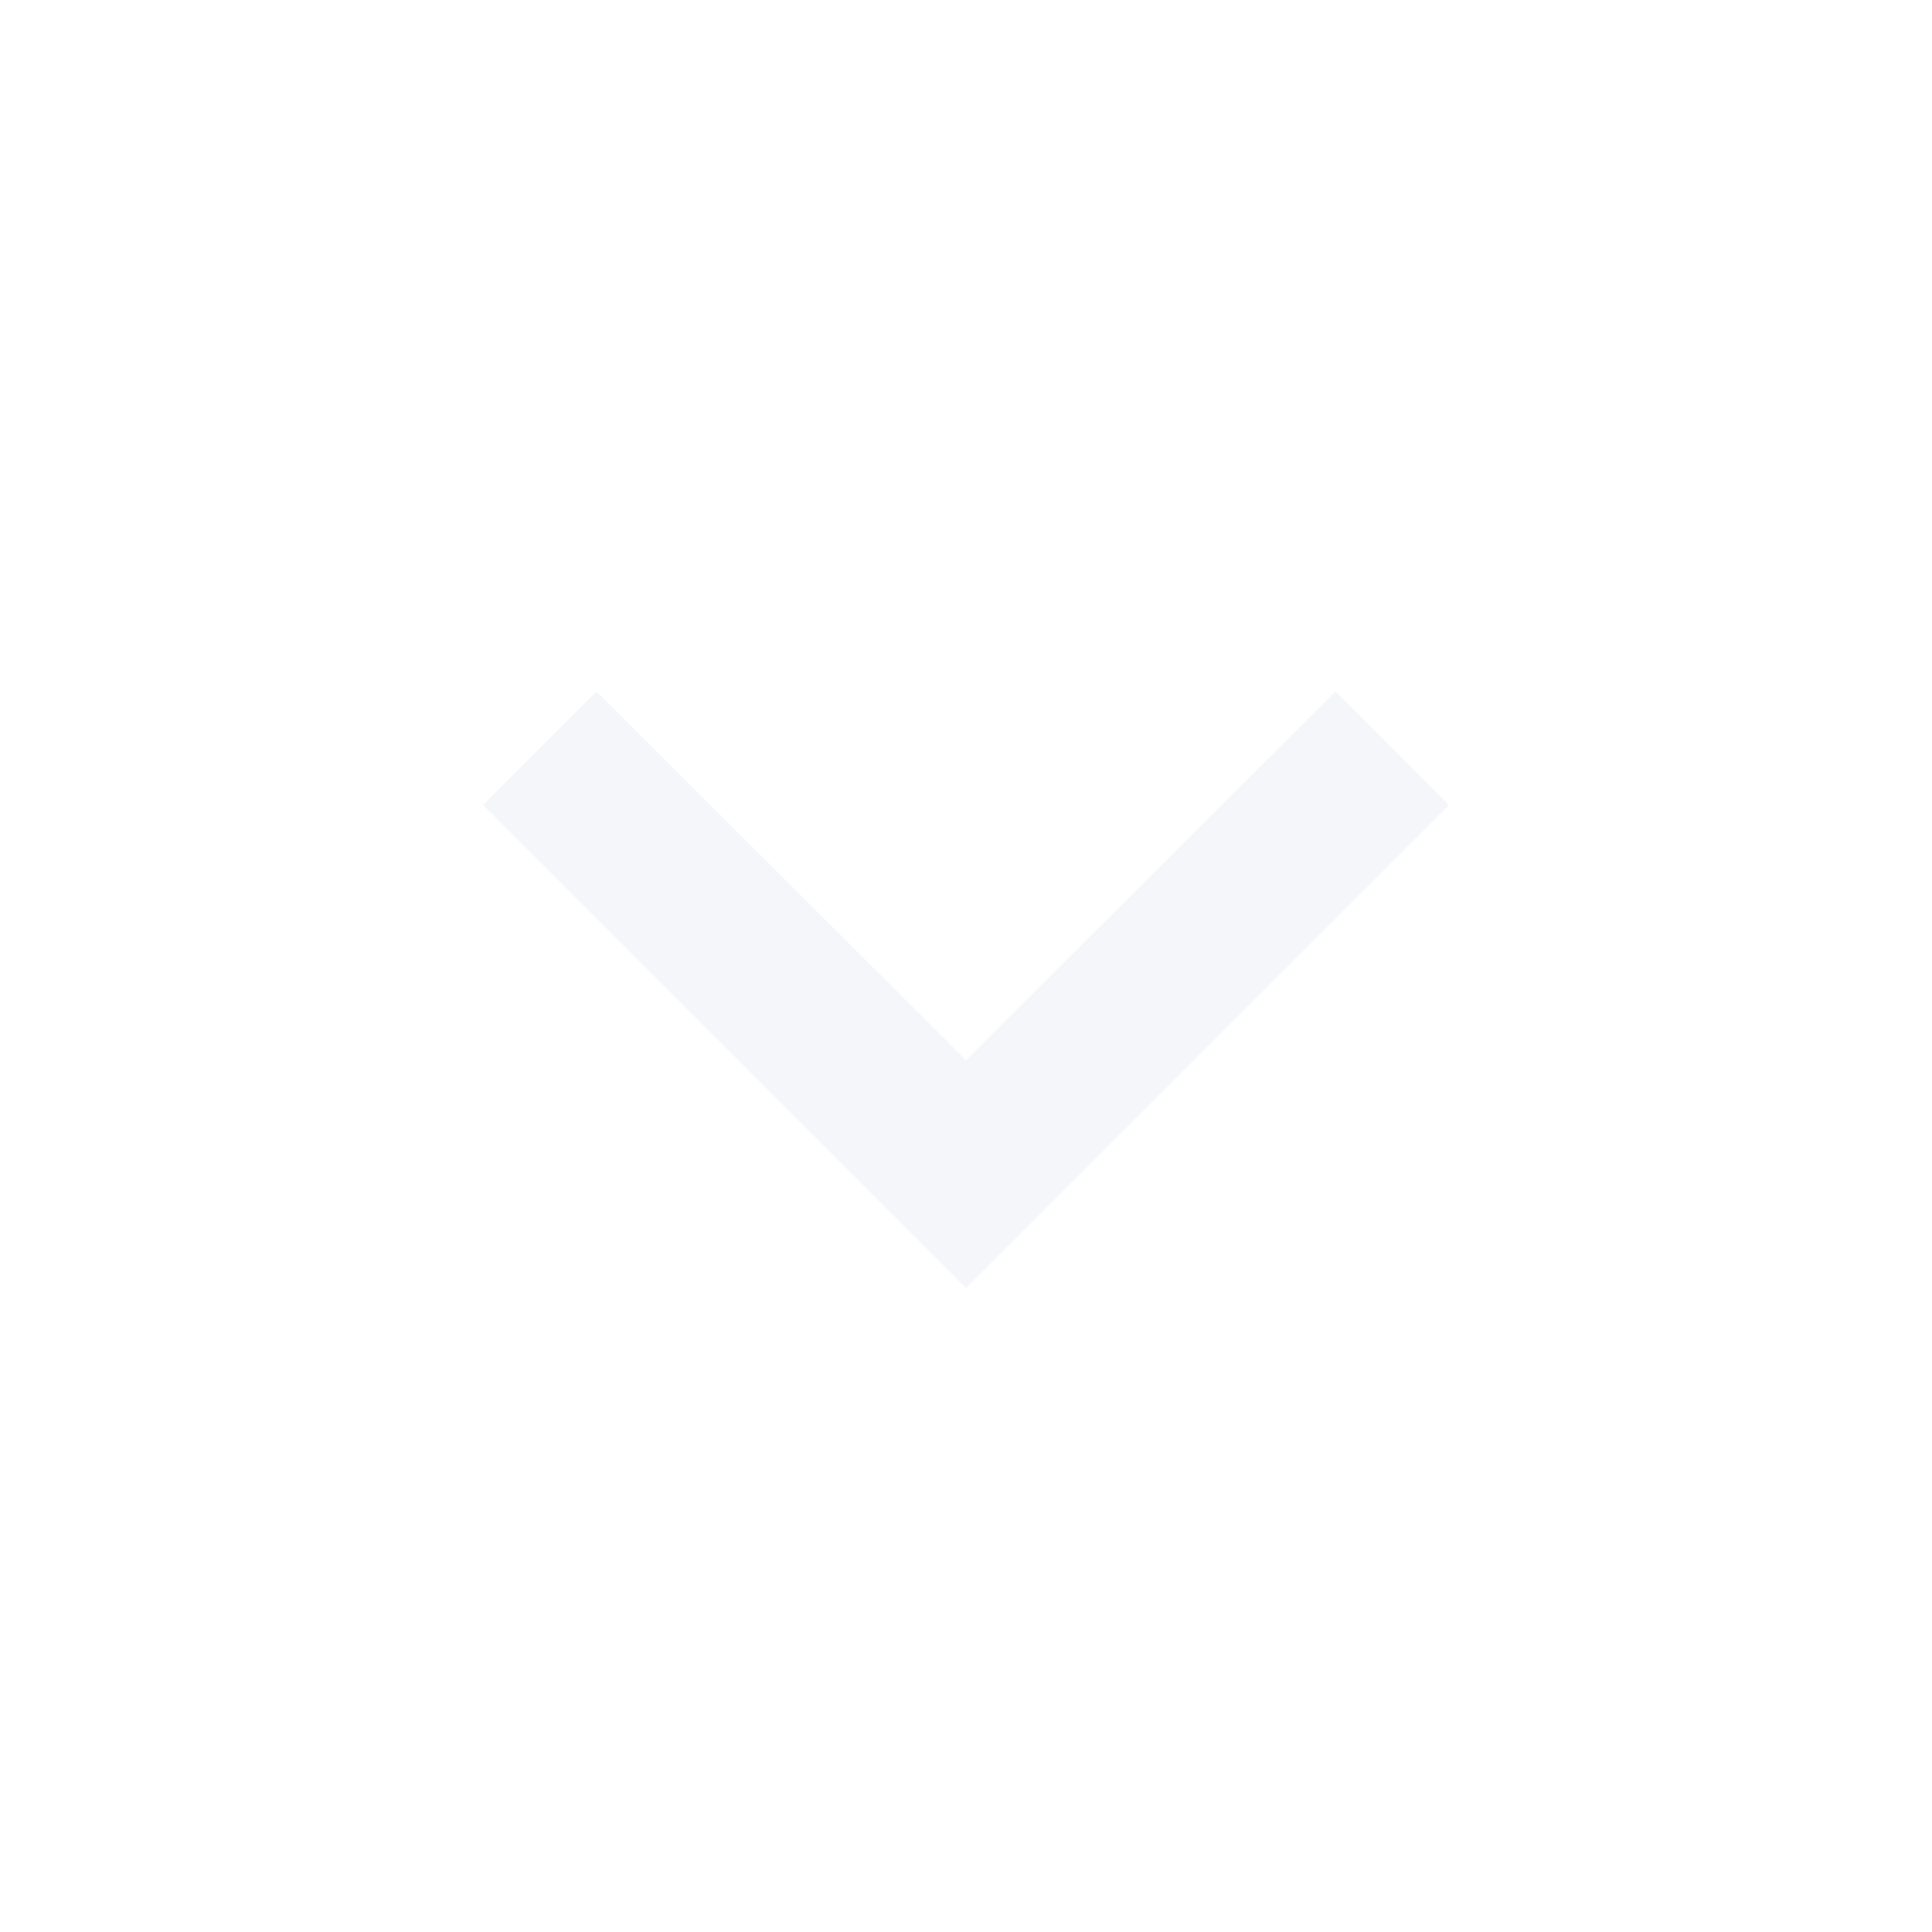
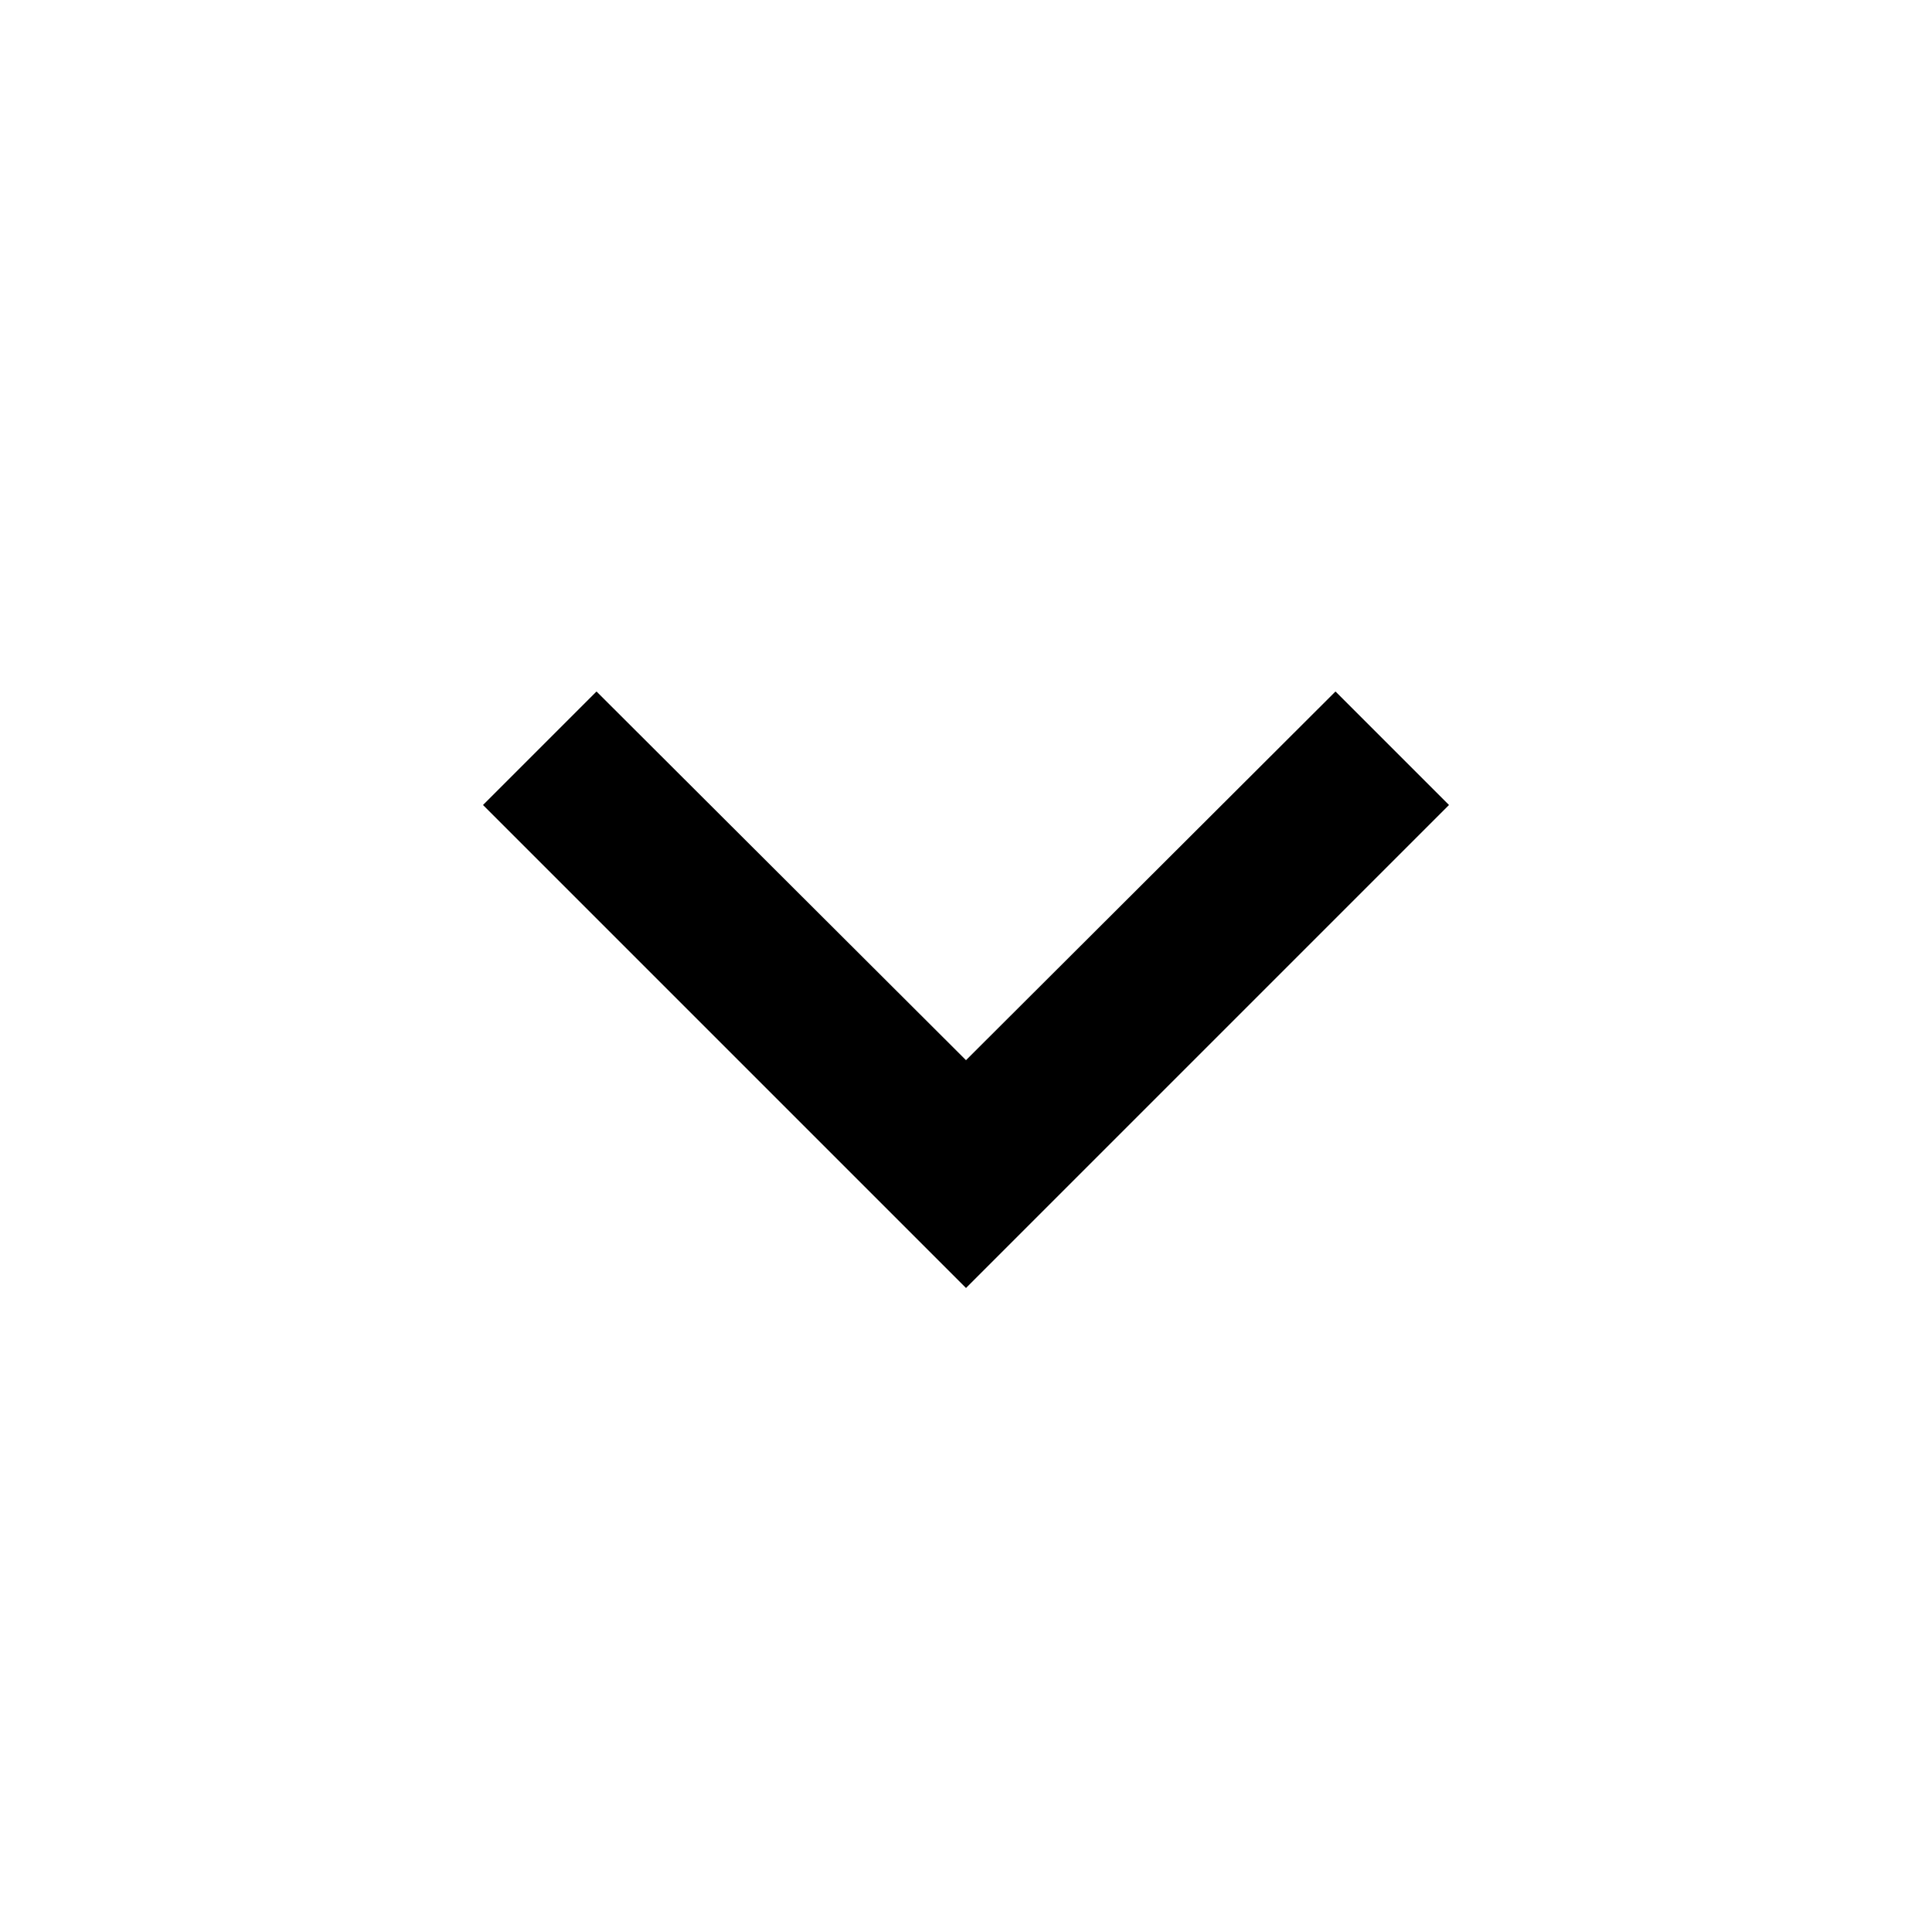
<svg xmlns="http://www.w3.org/2000/svg" width="24" height="24" viewBox="0 0 24 24">
-   <path fill="#f5f6fa" d="M7.41 8.59L12 13.17l4.59-4.58L18 10l-6 6-6-6 1.41-1.41z" />
+   <path fill="#000000" d="M7.41 8.59L12 13.17l4.59-4.58L18 10l-6 6-6-6 1.41-1.41z" />
  <path fill="none" d="M0 0h24v24H0V0z" />
</svg>
